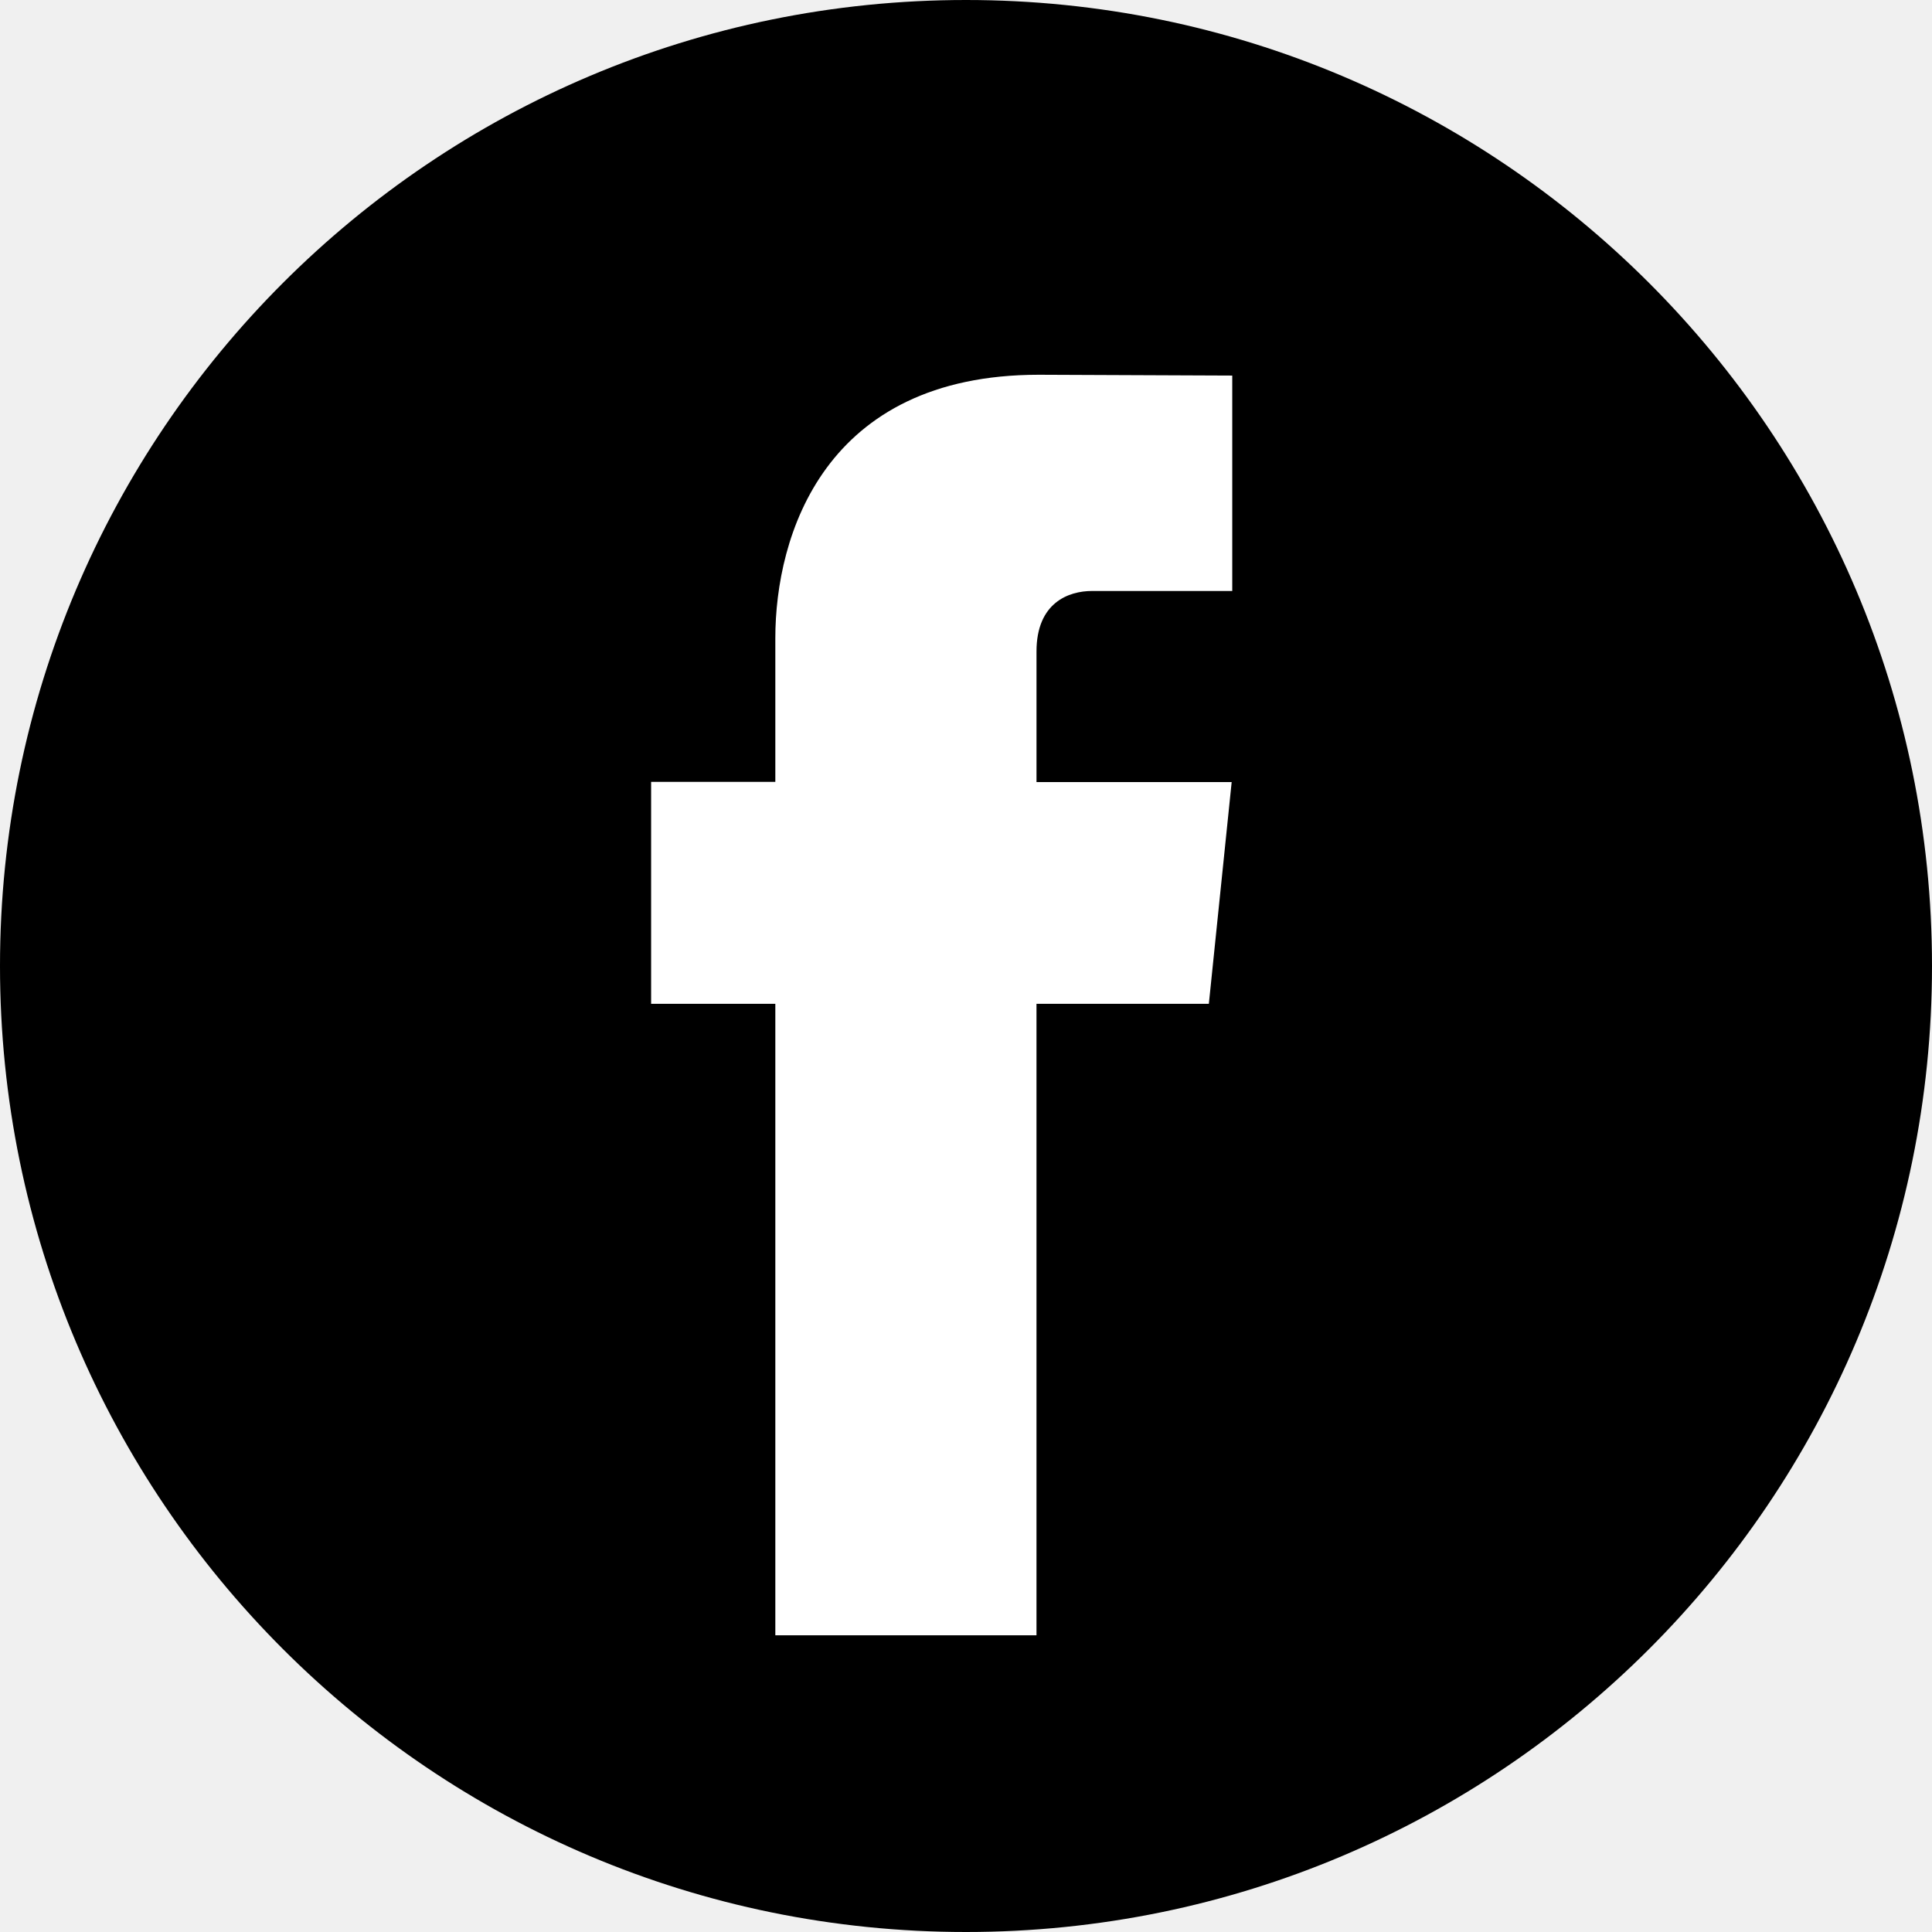
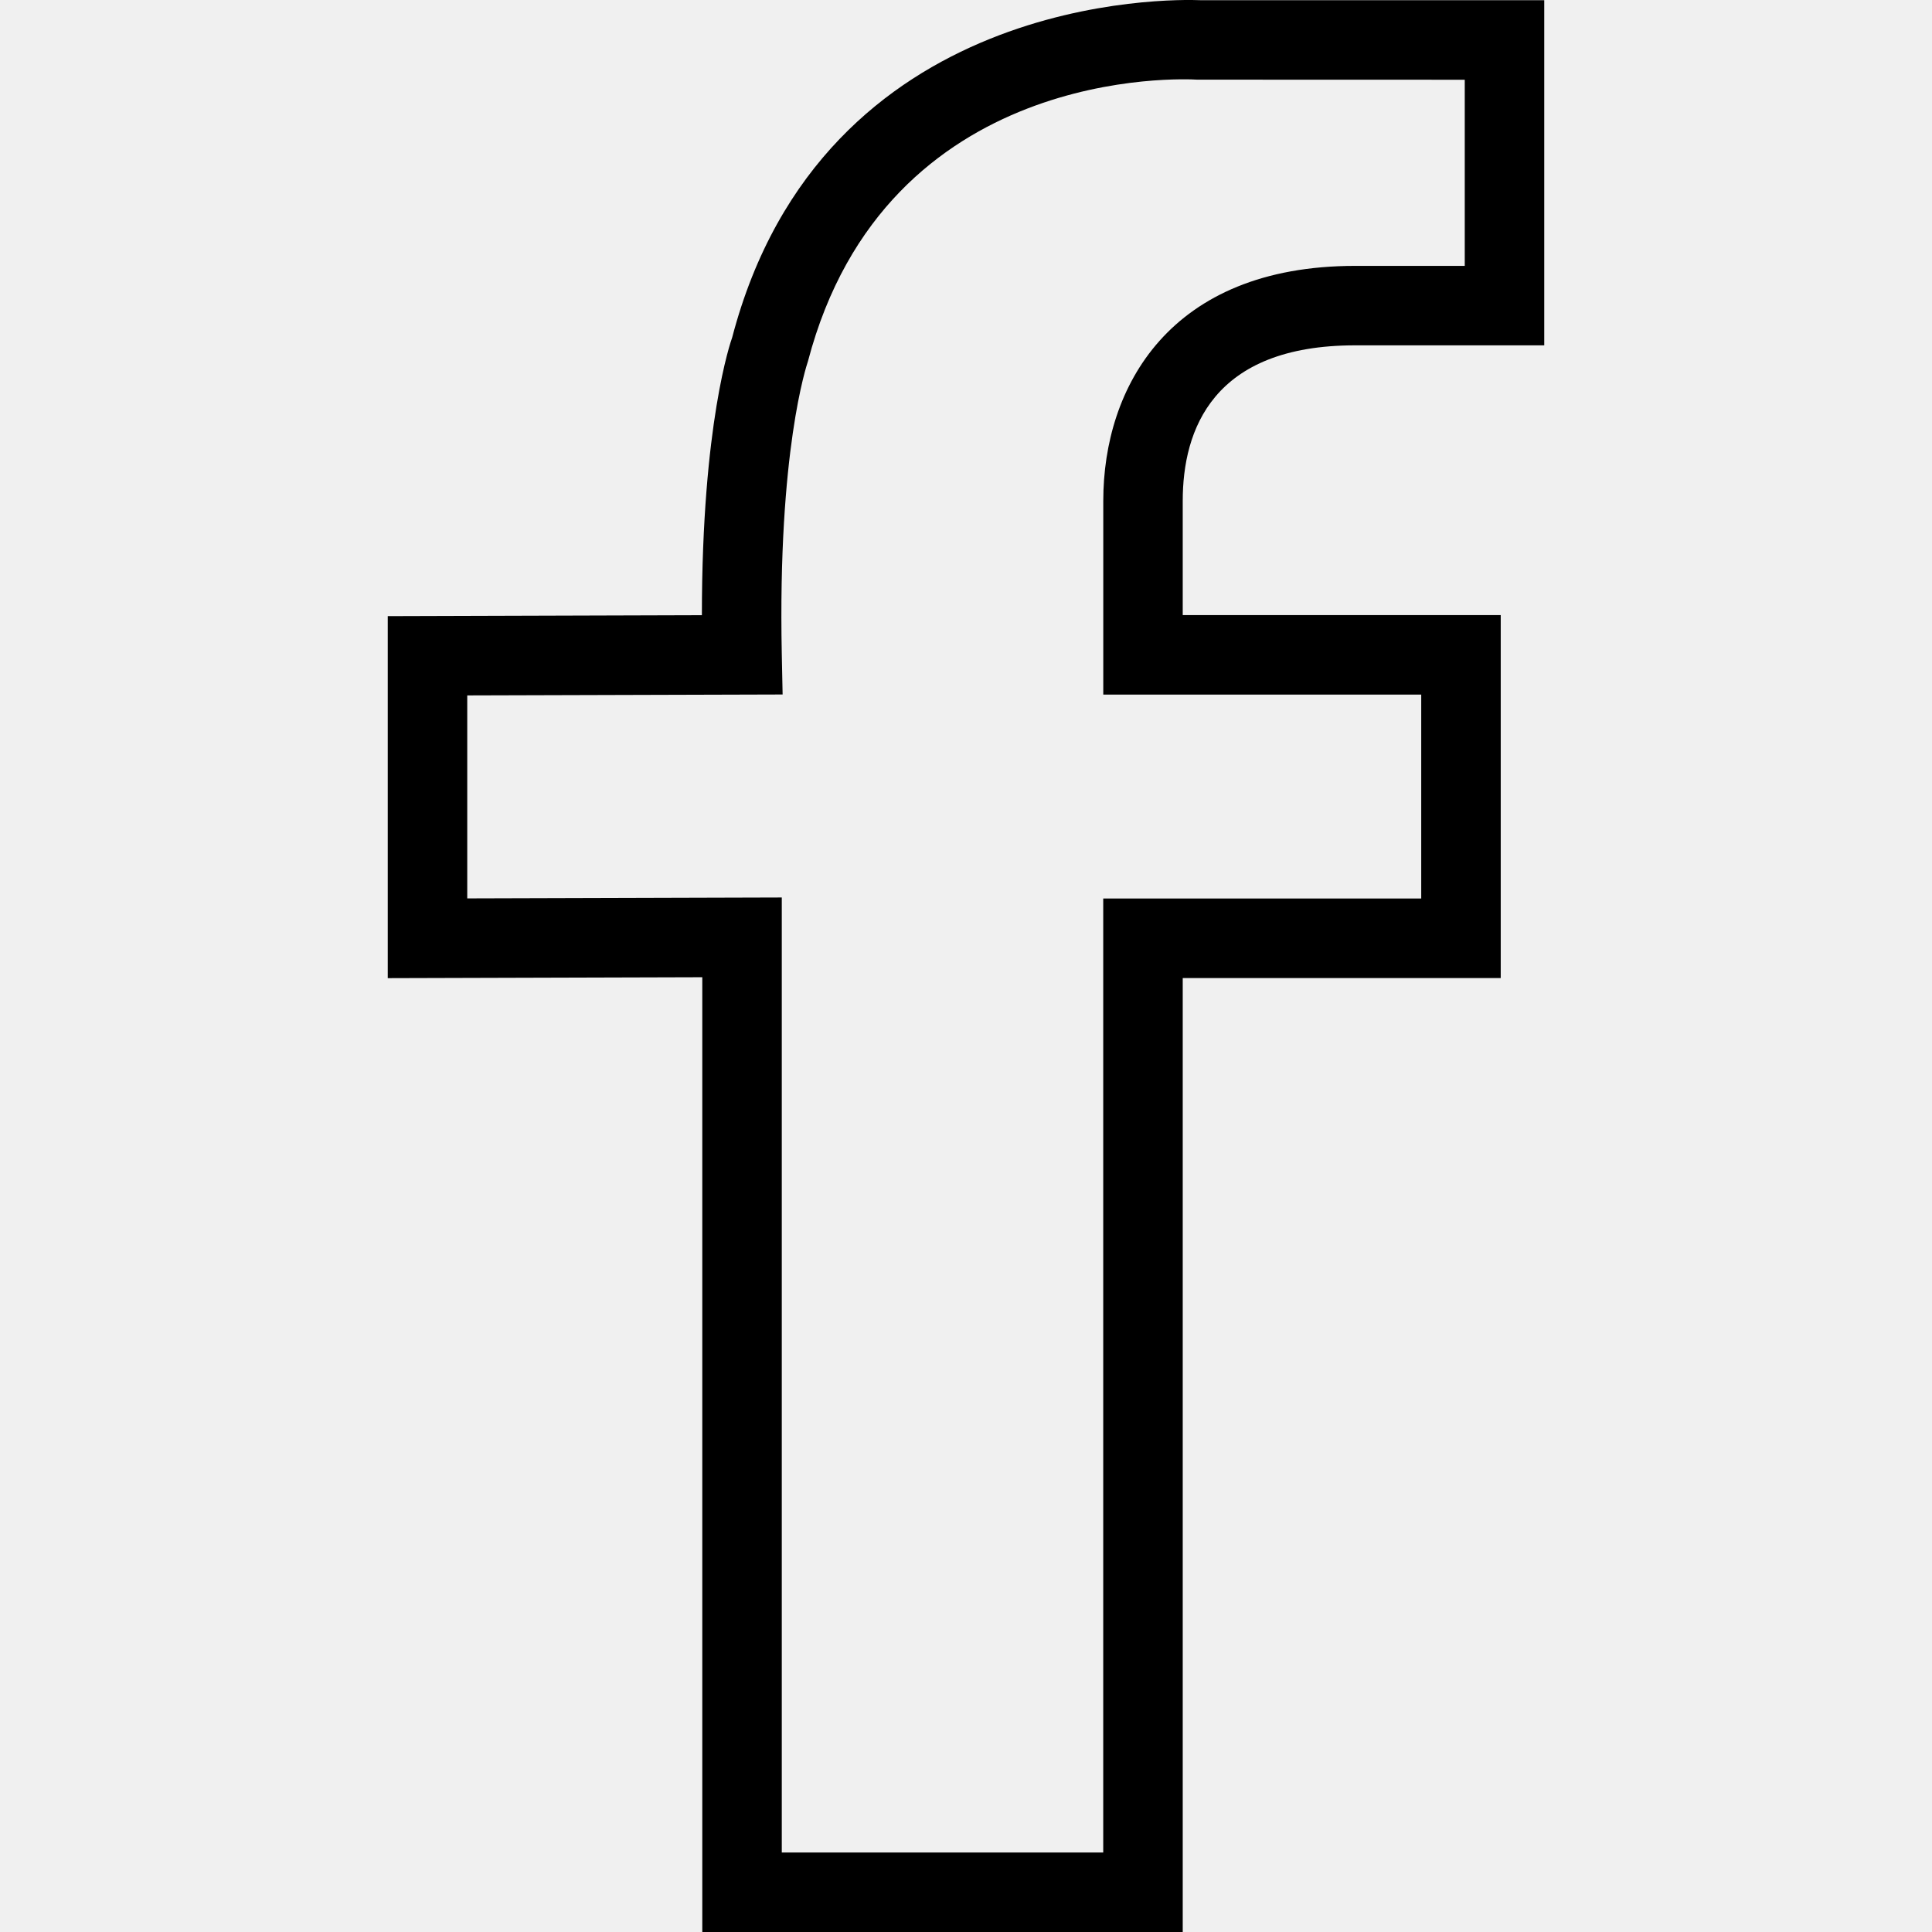
- <svg xmlns="http://www.w3.org/2000/svg" version="1.1" width="512" height="512" x="0" y="0" viewBox="0 0 112.196 112.196" style="enable-background:new 0 0 512 512" xml:space="preserve" class="">
+ <svg xmlns="http://www.w3.org/2000/svg" version="1.1" width="512" height="512" x="0" y="0" viewBox="0 0 48.605 48.605" style="enable-background:new 0 0 512 512" xml:space="preserve">
  <g>
    <g>
-       <circle style="" cx="56.098" cy="56.098" r="56.098" fill="#000000" data-original="#3b5998" class="" />
-       <path style="" d="M70.201,58.294h-10.01v36.672H45.025V58.294h-7.213V45.406h7.213v-8.34   c0-5.964,2.833-15.303,15.301-15.303L71.56,21.81v12.51h-8.151c-1.337,0-3.217,0.668-3.217,3.513v7.585h11.334L70.201,58.294z" fill="#ffffff" data-original="#ffffff" class="" />
+       <path d="M34.094,8.688h4.756V0.005h-8.643c-0.721-0.03-9.51-0.198-11.788,8.489c-0.033,0.091-0.761,2.157-0.761,6.983l-7.903,0.024   v9.107l7.913-0.023v24.021h12.087v-24h8v-9.131h-8v-2.873C29.755,10.816,30.508,8.688,34.094,8.688z M35.755,17.474v5.131h-8v24   h-8.087V22.579l-7.913,0.023v-5.107l7.934-0.023l-0.021-1.017c-0.104-5.112,0.625-7.262,0.658-7.365   c1.966-7.482,9.473-7.106,9.795-7.086l6.729,0.002v4.683h-2.756c-4.673,0-6.338,3.054-6.338,5.912v4.873L35.755,17.474   L35.755,17.474z" fill="#000000" data-original="#000000" style="" />
    </g>
-     <g />
-     <g />
-     <g />
-     <g />
-     <g />
-     <g />
-     <g />
-     <g />
-     <g />
-     <g />
-     <g />
-     <g />
-     <g />
-     <g />
-     <g />
+     <g>
+ </g>
+     <g>
+ </g>
+     <g>
+ </g>
+     <g>
+ </g>
+     <g>
+ </g>
+     <g>
+ </g>
+     <g>
+ </g>
+     <g>
+ </g>
+     <g>
+ </g>
+     <g>
+ </g>
+     <g>
+ </g>
+     <g>
+ </g>
+     <g>
+ </g>
+     <g>
+ </g>
+     <g>
+ </g>
  </g>
</svg>
